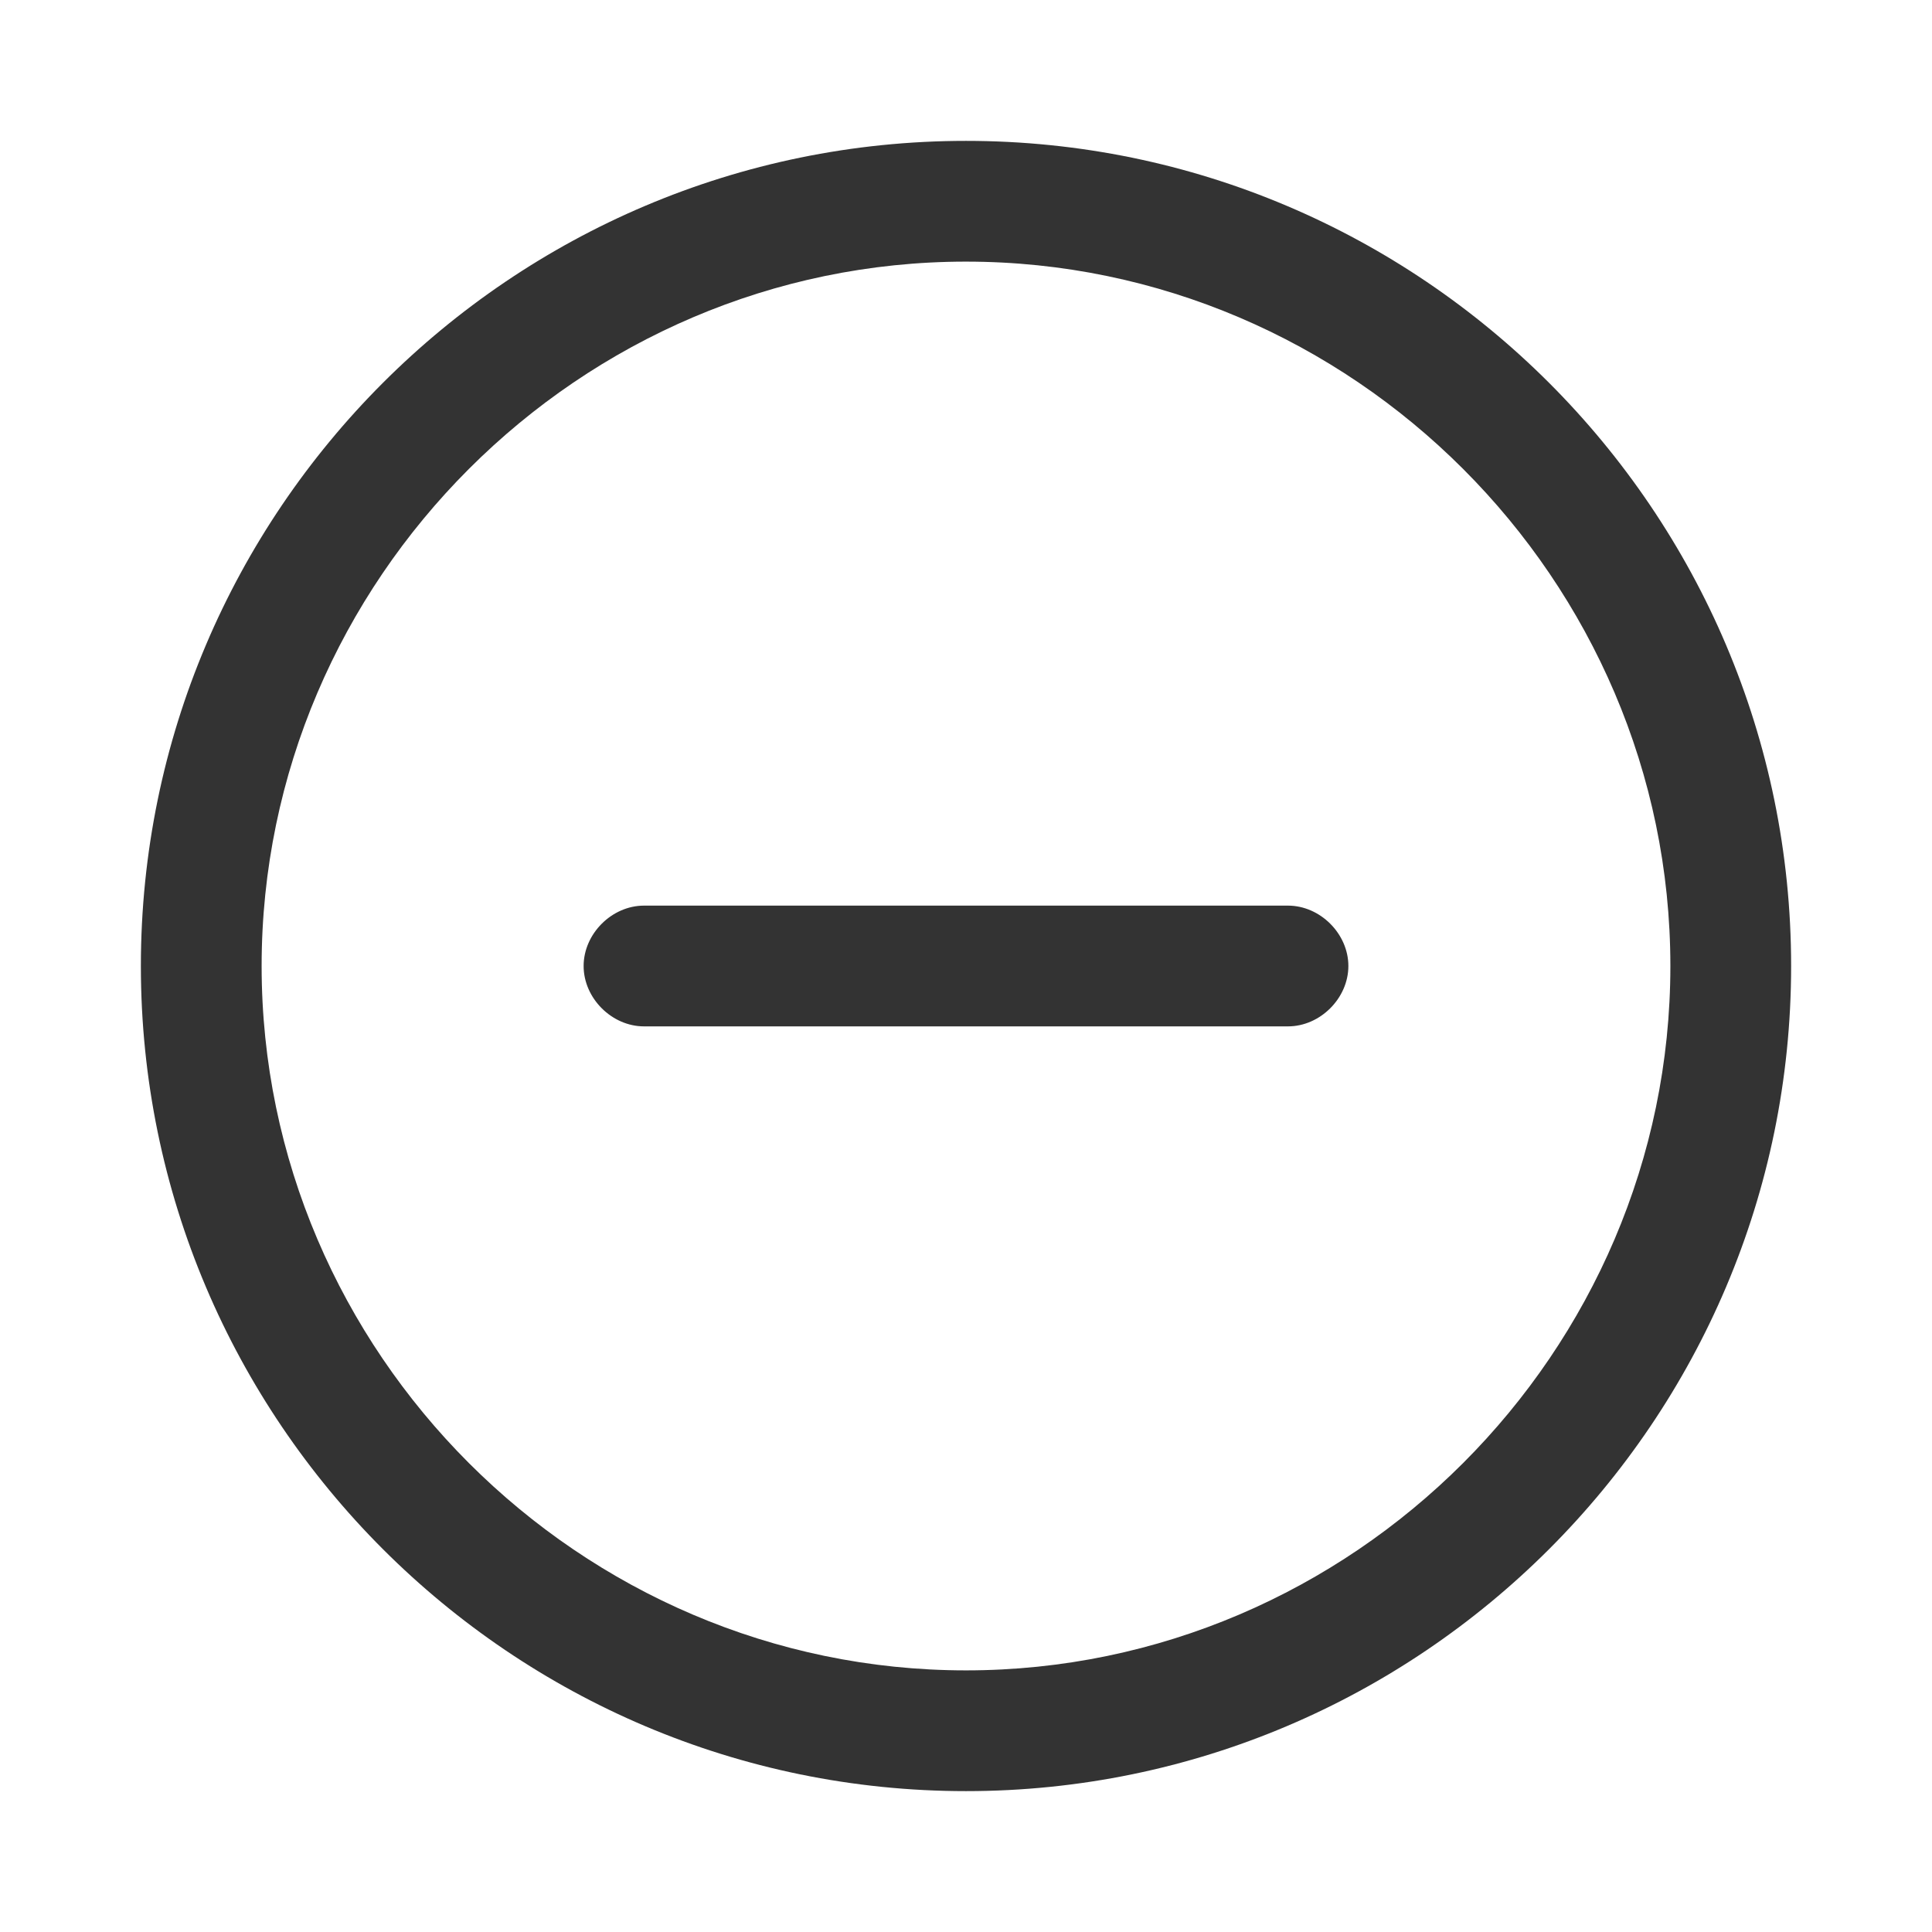
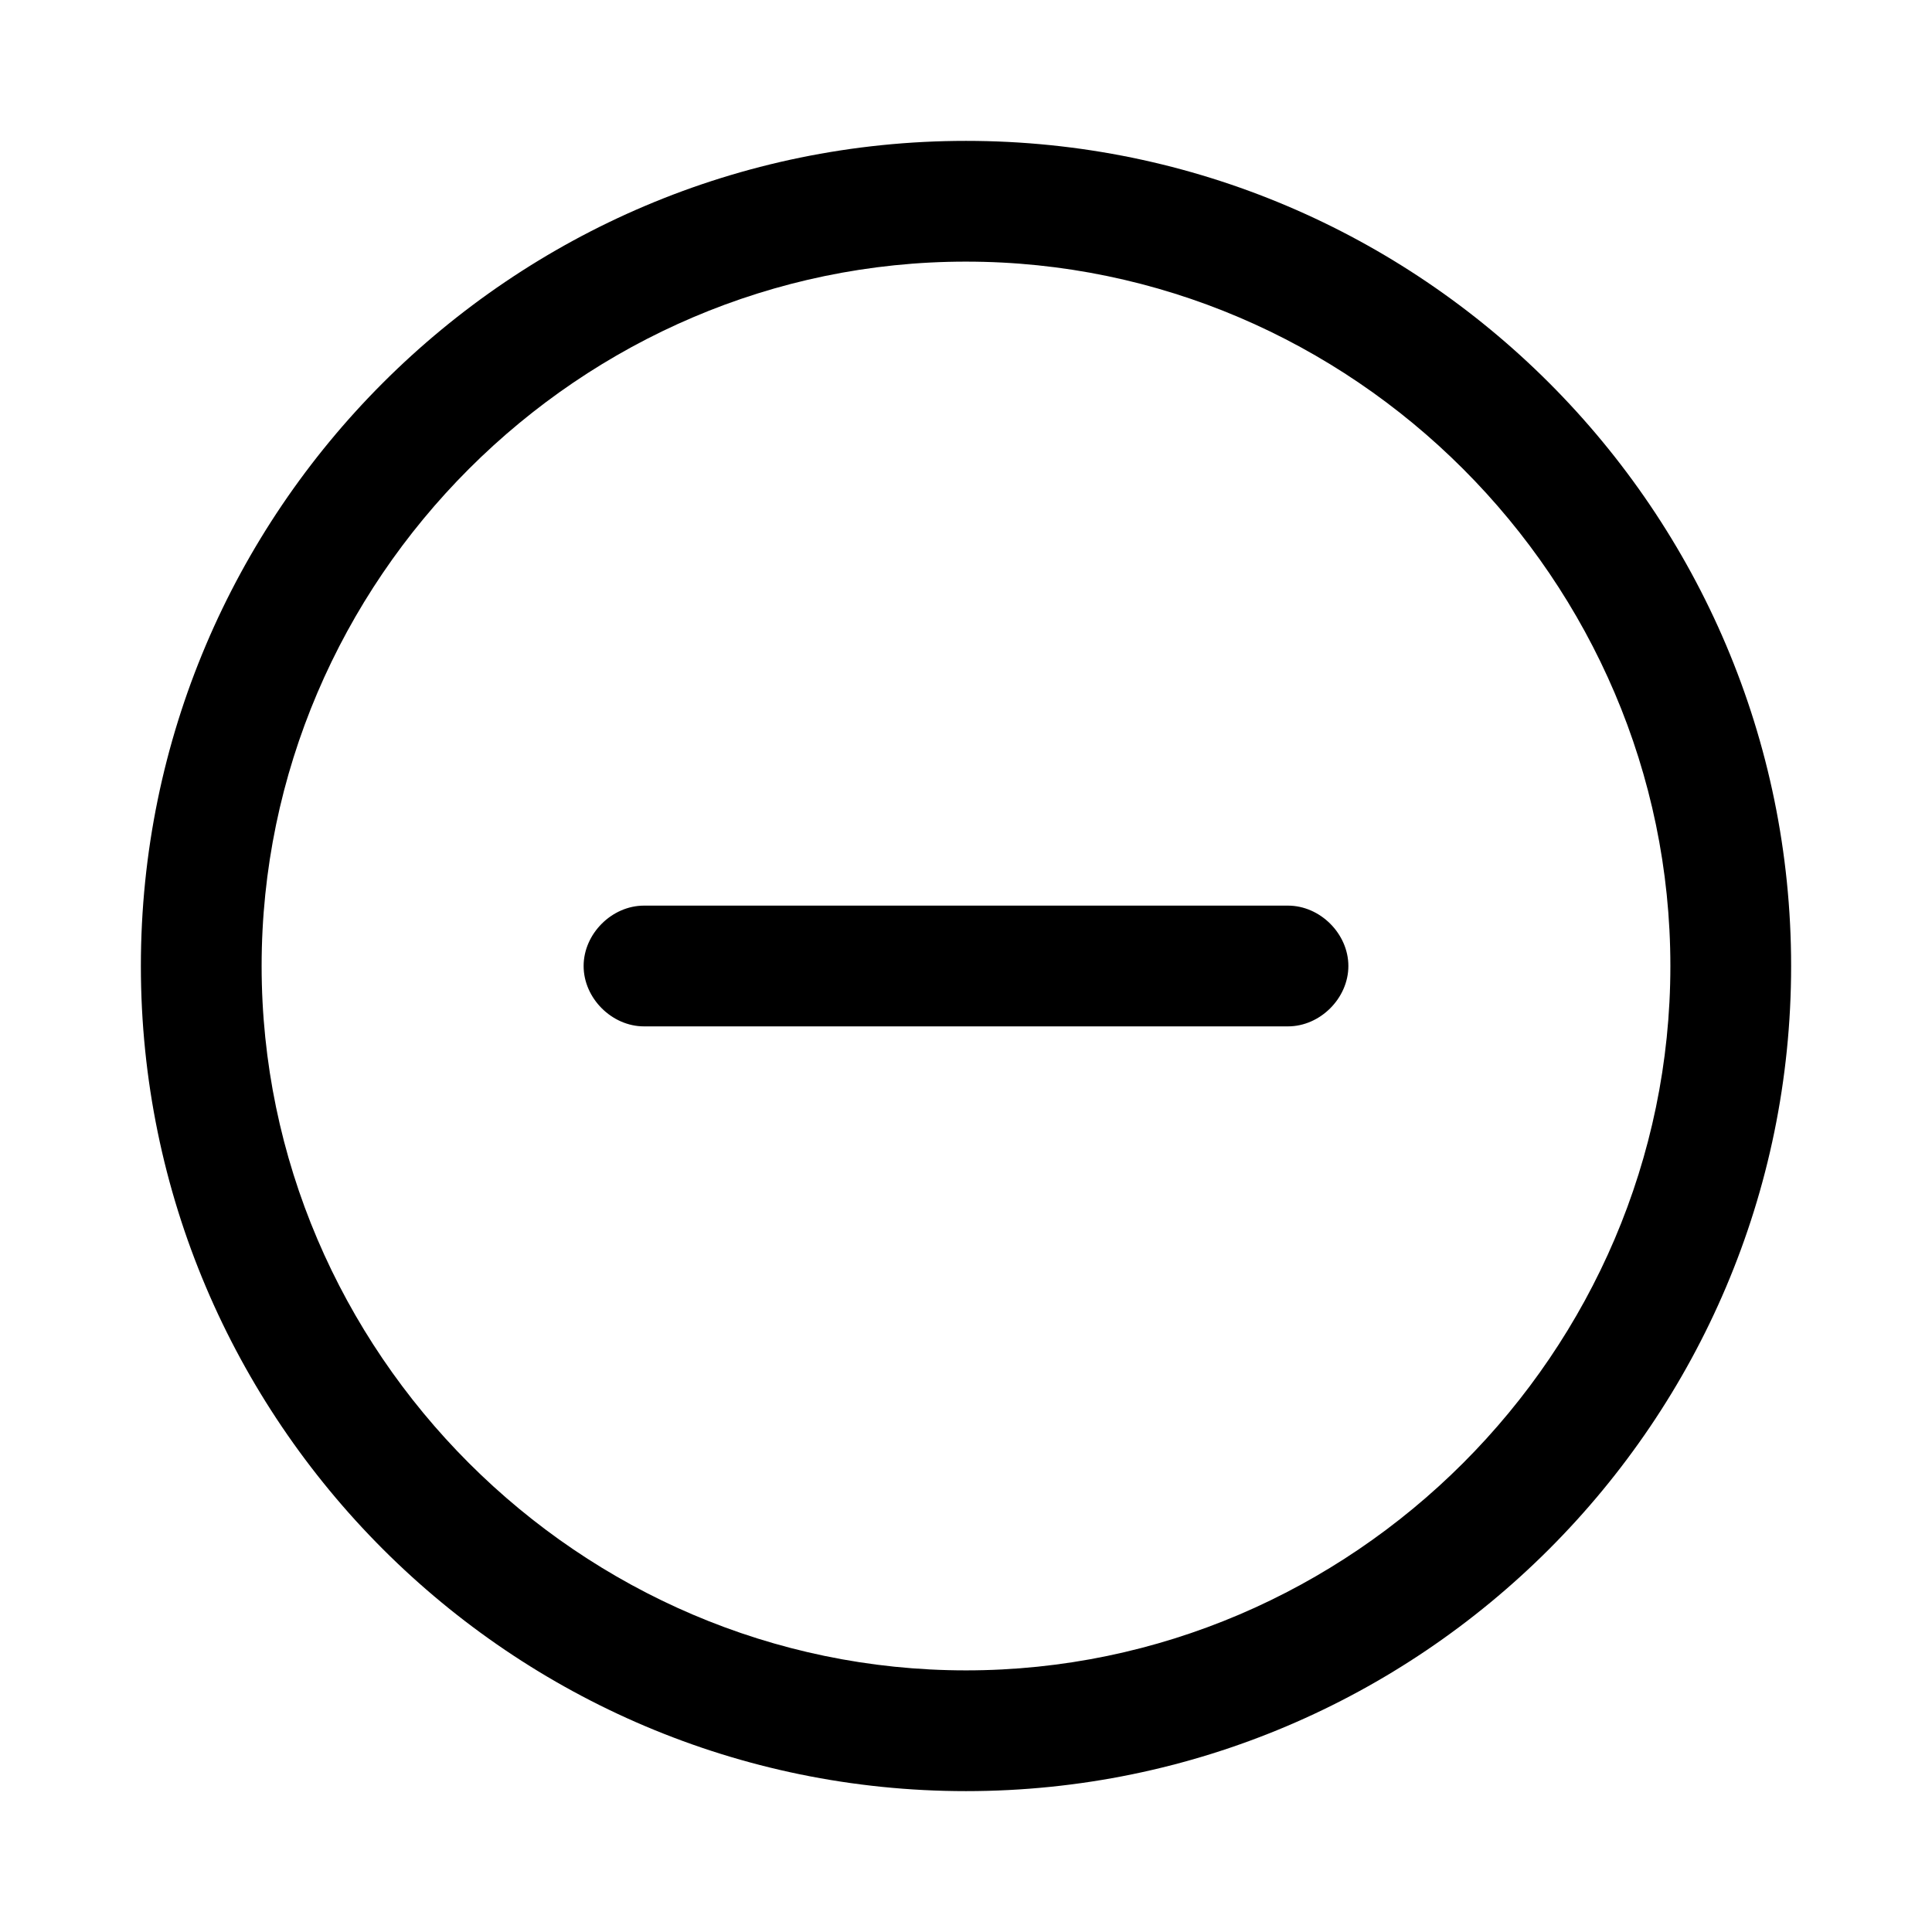
<svg xmlns="http://www.w3.org/2000/svg" class="icon" width="200px" height="200.00px" viewBox="0 0 1024 1024" version="1.1">
-   <path fill="#333333" d="M512 949.333C270.933 949.333 74.667 753.067 74.667 512S270.933 74.667 512 74.667 949.333 270.933 949.333 512 753.067 949.333 512 949.333z m0-810.667C307.2 138.667 138.667 307.2 138.667 512S307.2 885.333 512 885.333 885.333 716.8 885.333 512 716.8 138.667 512 138.667zM682.667 544H341.333c-17.067 0-32-14.933-32-32s14.933-32 32-32h341.333c17.067 0 32 14.933 32 32s-14.933 32-32 32z" />
+   <path d="M512 949.333C270.933 949.333 74.667 753.067 74.667 512S270.933 74.667 512 74.667 949.333 270.933 949.333 512 753.067 949.333 512 949.333z m0-810.667C307.2 138.667 138.667 307.2 138.667 512S307.2 885.333 512 885.333 885.333 716.8 885.333 512 716.8 138.667 512 138.667zM682.667 544H341.333c-17.067 0-32-14.933-32-32s14.933-32 32-32h341.333c17.067 0 32 14.933 32 32s-14.933 32-32 32z" />
</svg>
